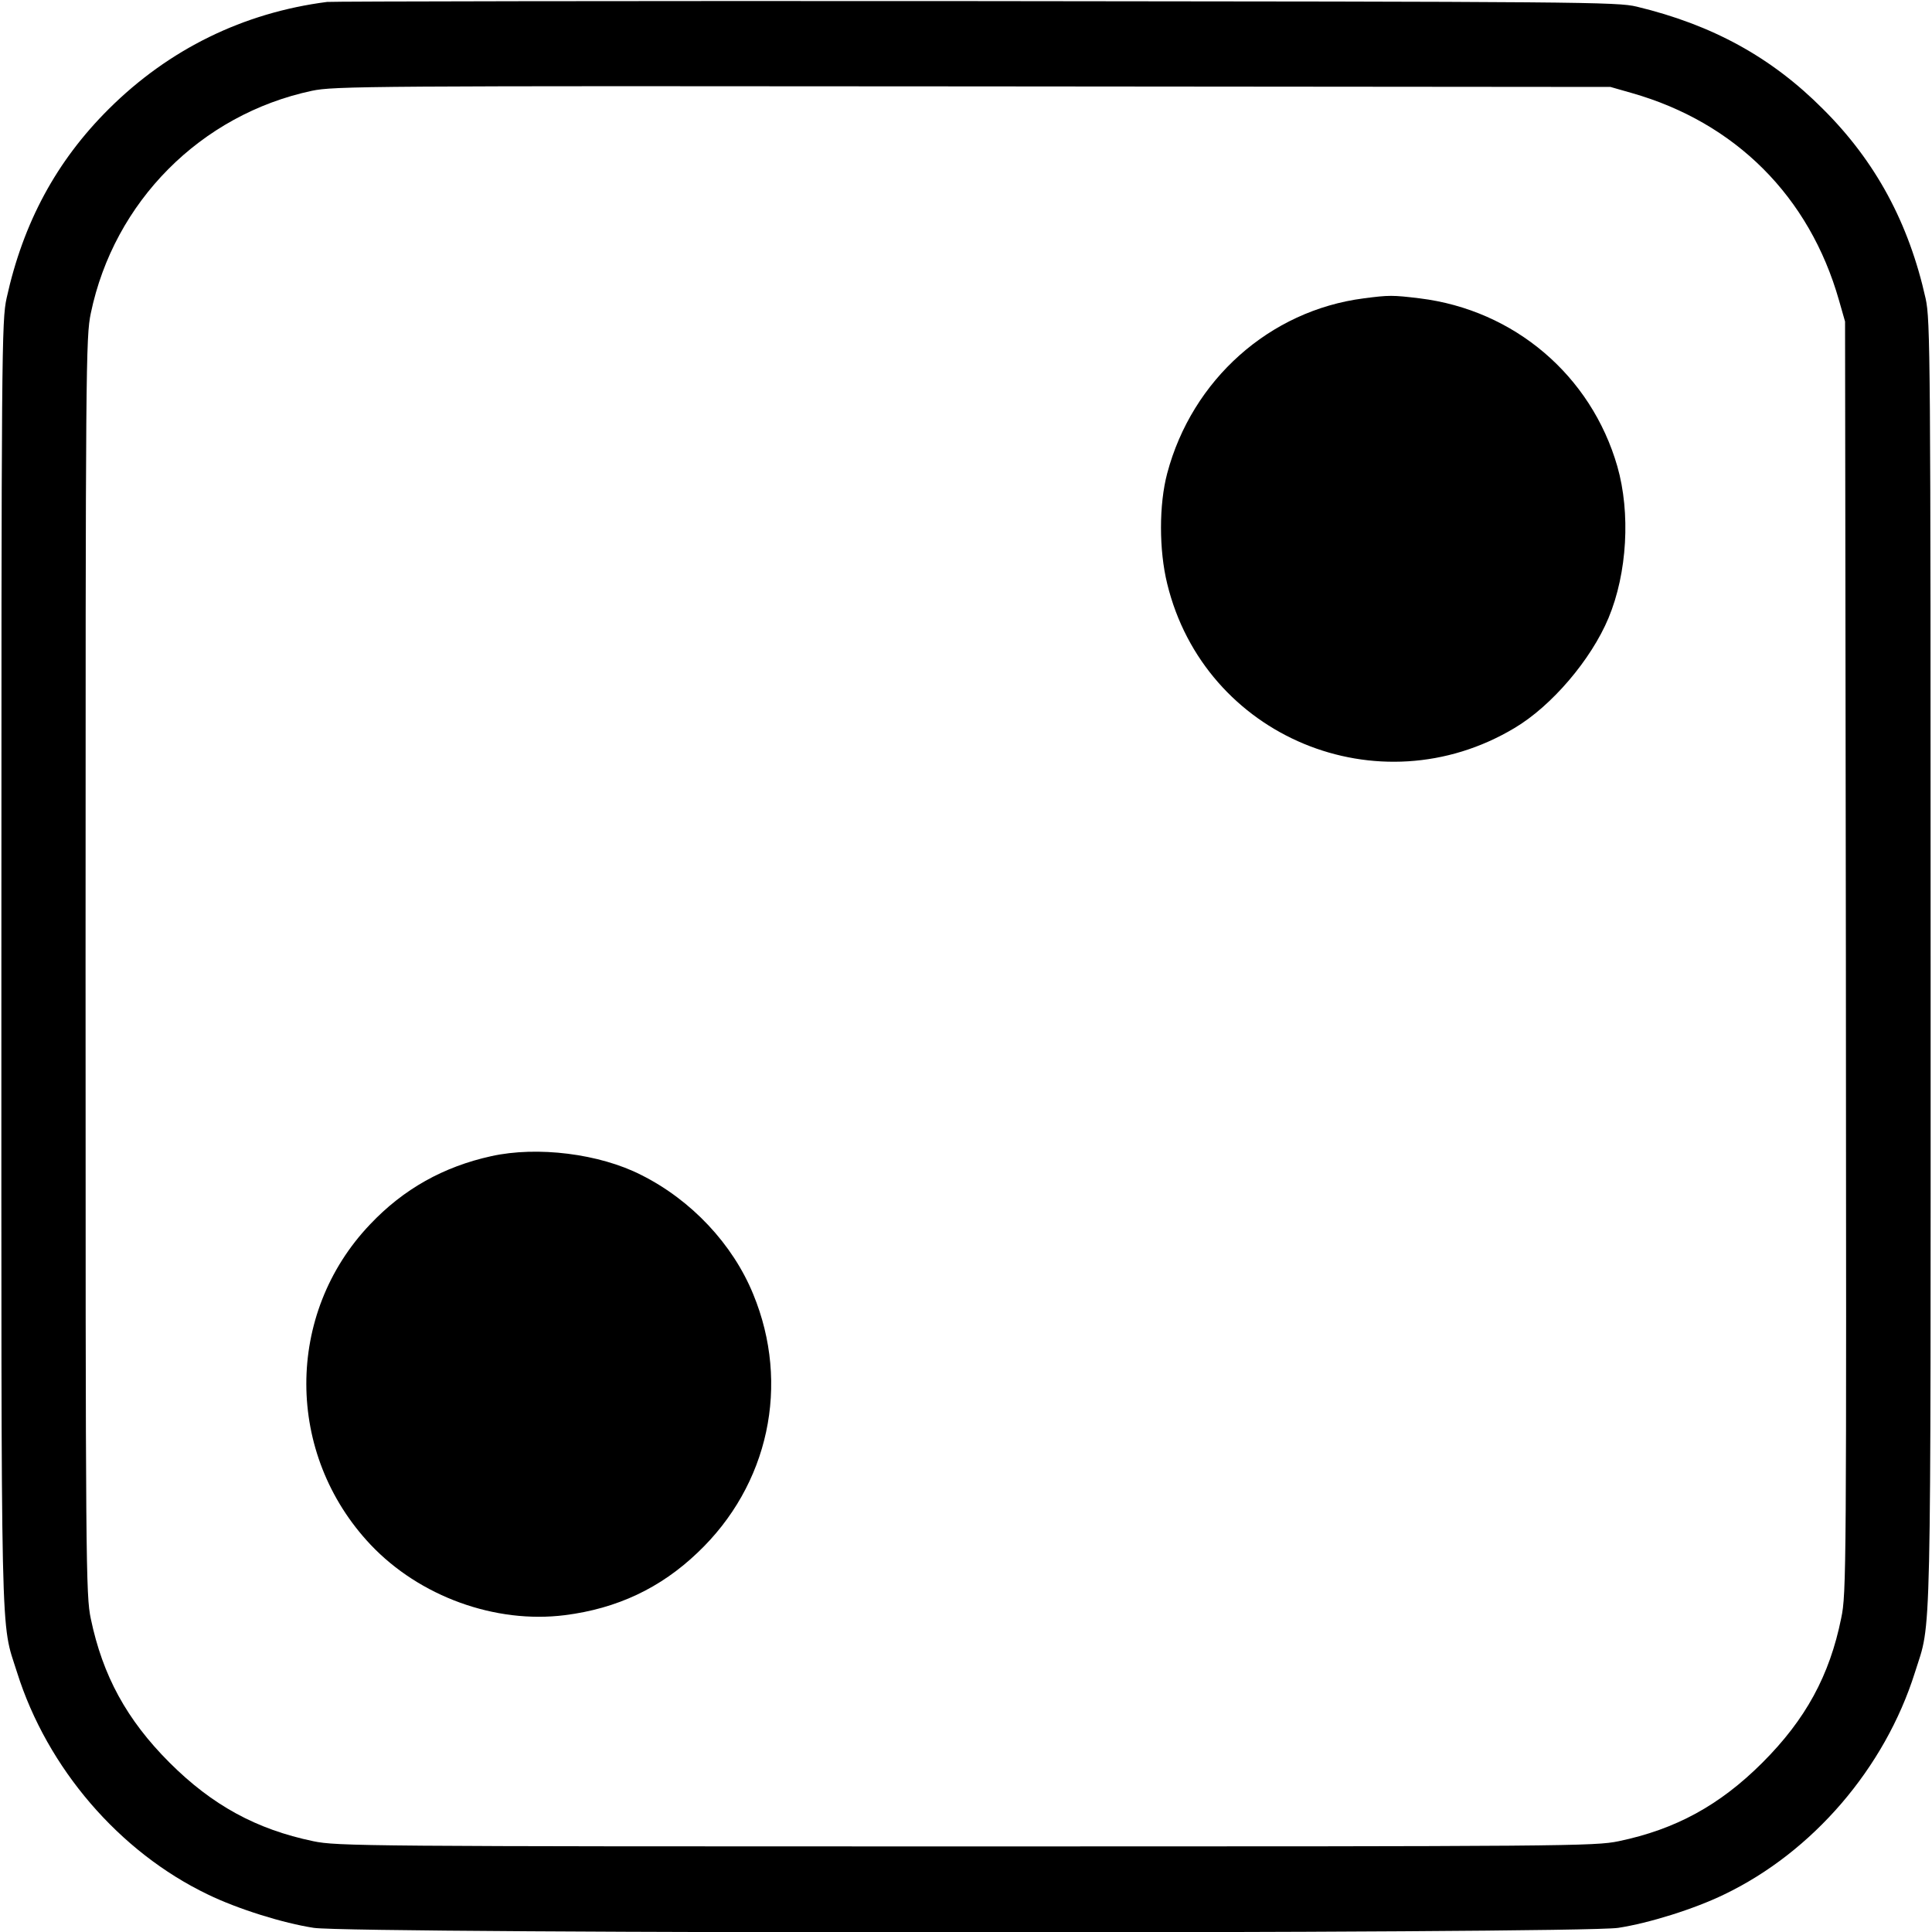
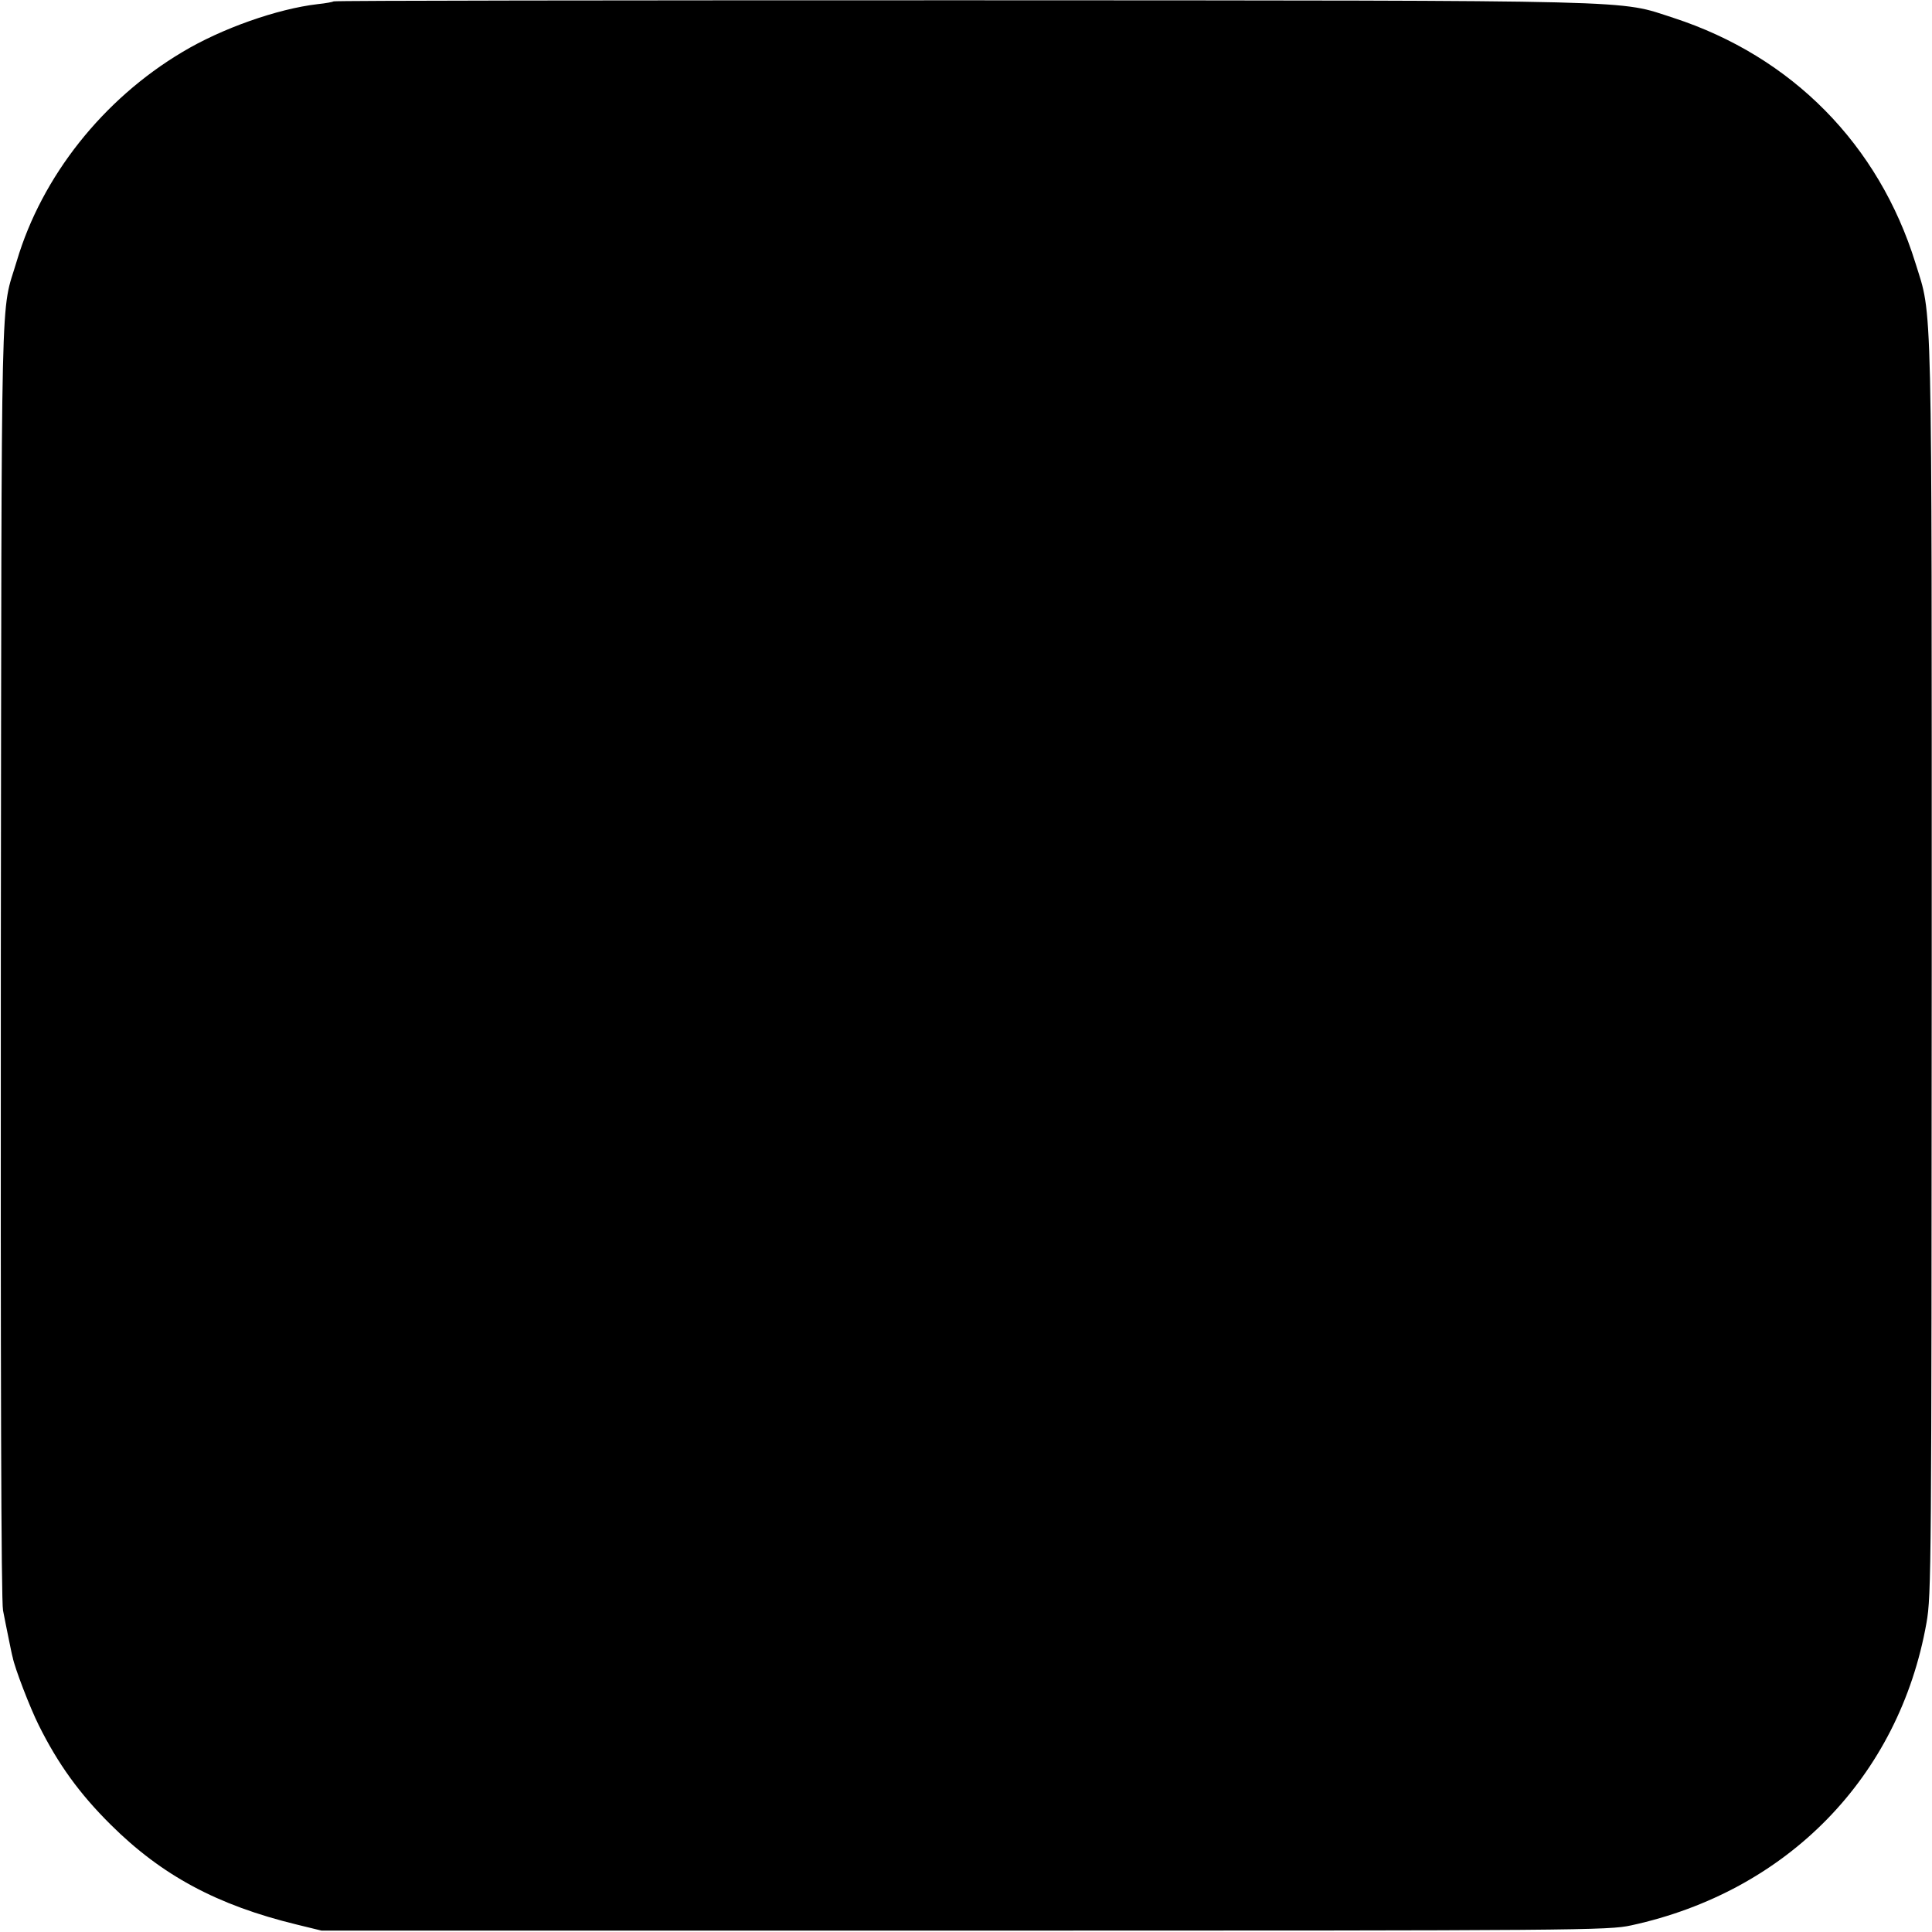
<svg xmlns="http://www.w3.org/2000/svg" version="1.0" width="700pt" height="700pt" viewBox="0 0 700 700" preserveAspectRatio="xMidYMid meet">
  <g transform="translate(0,700) scale(0.1,-0.1)" fill="#000000" stroke="none">
-     <path d="M1185 6993 c-303 -39 -573 -171 -791 -388 -190 -189 -310 -412 -370 -685 -18 -82 -19 -181 -19 -2415 0 -2537 -4 -2371 57 -2565 109 -346 370 -650 691 -804 109 -53 273 -104 384 -121 148 -22 4578 -22 4726 0 111 17 275 68 384 121 321 154 582 458 691 804 61 194 57 28 57 2565 0 2216 -1 2334 -18 2413 -61 274 -181 497 -372 687 -187 188 -401 305 -675 371 -71 17 -193 18 -2395 20 -1276 1 -2333 -1 -2350 -3z m4727 -330 c376 -107 644 -375 751 -751 l22 -77 3 -2303 c2 -2226 2 -2306 -17 -2395 -42 -208 -129 -367 -285 -523 -155 -155 -315 -242 -521 -285 -86 -18 -183 -19 -2365 -19 -2182 0 -2279 1 -2365 19 -206 43 -366 130 -521 285 -155 155 -242 315 -285 521 -18 86 -19 183 -19 2365 0 2182 1 2279 19 2365 84 404 398 720 801 806 81 17 198 18 2395 16 l2310 -2 77 -22z" />
-     <path d="M4941 5919 c-341 -44 -622 -295 -712 -634 -30 -113 -30 -278 0 -400 135 -555 766 -817 1258 -523 135 80 278 248 341 399 68 163 80 381 32 549 -95 330 -374 567 -716 609 -99 12 -111 12 -203 0z" />
-     <path d="M1780 2811 c-173 -38 -318 -119 -439 -247 -309 -324 -308 -833 2 -1161 177 -187 451 -287 704 -255 189 24 346 98 480 226 259 245 337 610 202 937 -74 181 -224 341 -406 432 -151 77 -376 105 -543 68z" />
+     <path d="M1209 6995 c-3 -2 -28 -7 -58 -10 -146 -17 -348 -88 -491 -174 -287 -171 -508 -450 -599 -756 -60 -203 -55 13 -58 -2525 -1 -1482 1 -2333 8 -2365 5 -27 15 -75 21 -105 6 -30 12 -59 14 -65 7 -38 63 -183 94 -245 70 -141 148 -249 261 -361 185 -184 386 -292 674 -362 l90 -22 2330 0 c2234 0 2333 1 2415 19 566 123 971 538 1070 1096 18 100 18 206 19 2375 0 2487 3 2352 -59 2552 -133 429 -447 748 -876 888 -205 66 -67 63 -2575 64 -1252 0 -2278 -1 -2280 -4z" />
  </g>
</svg>
